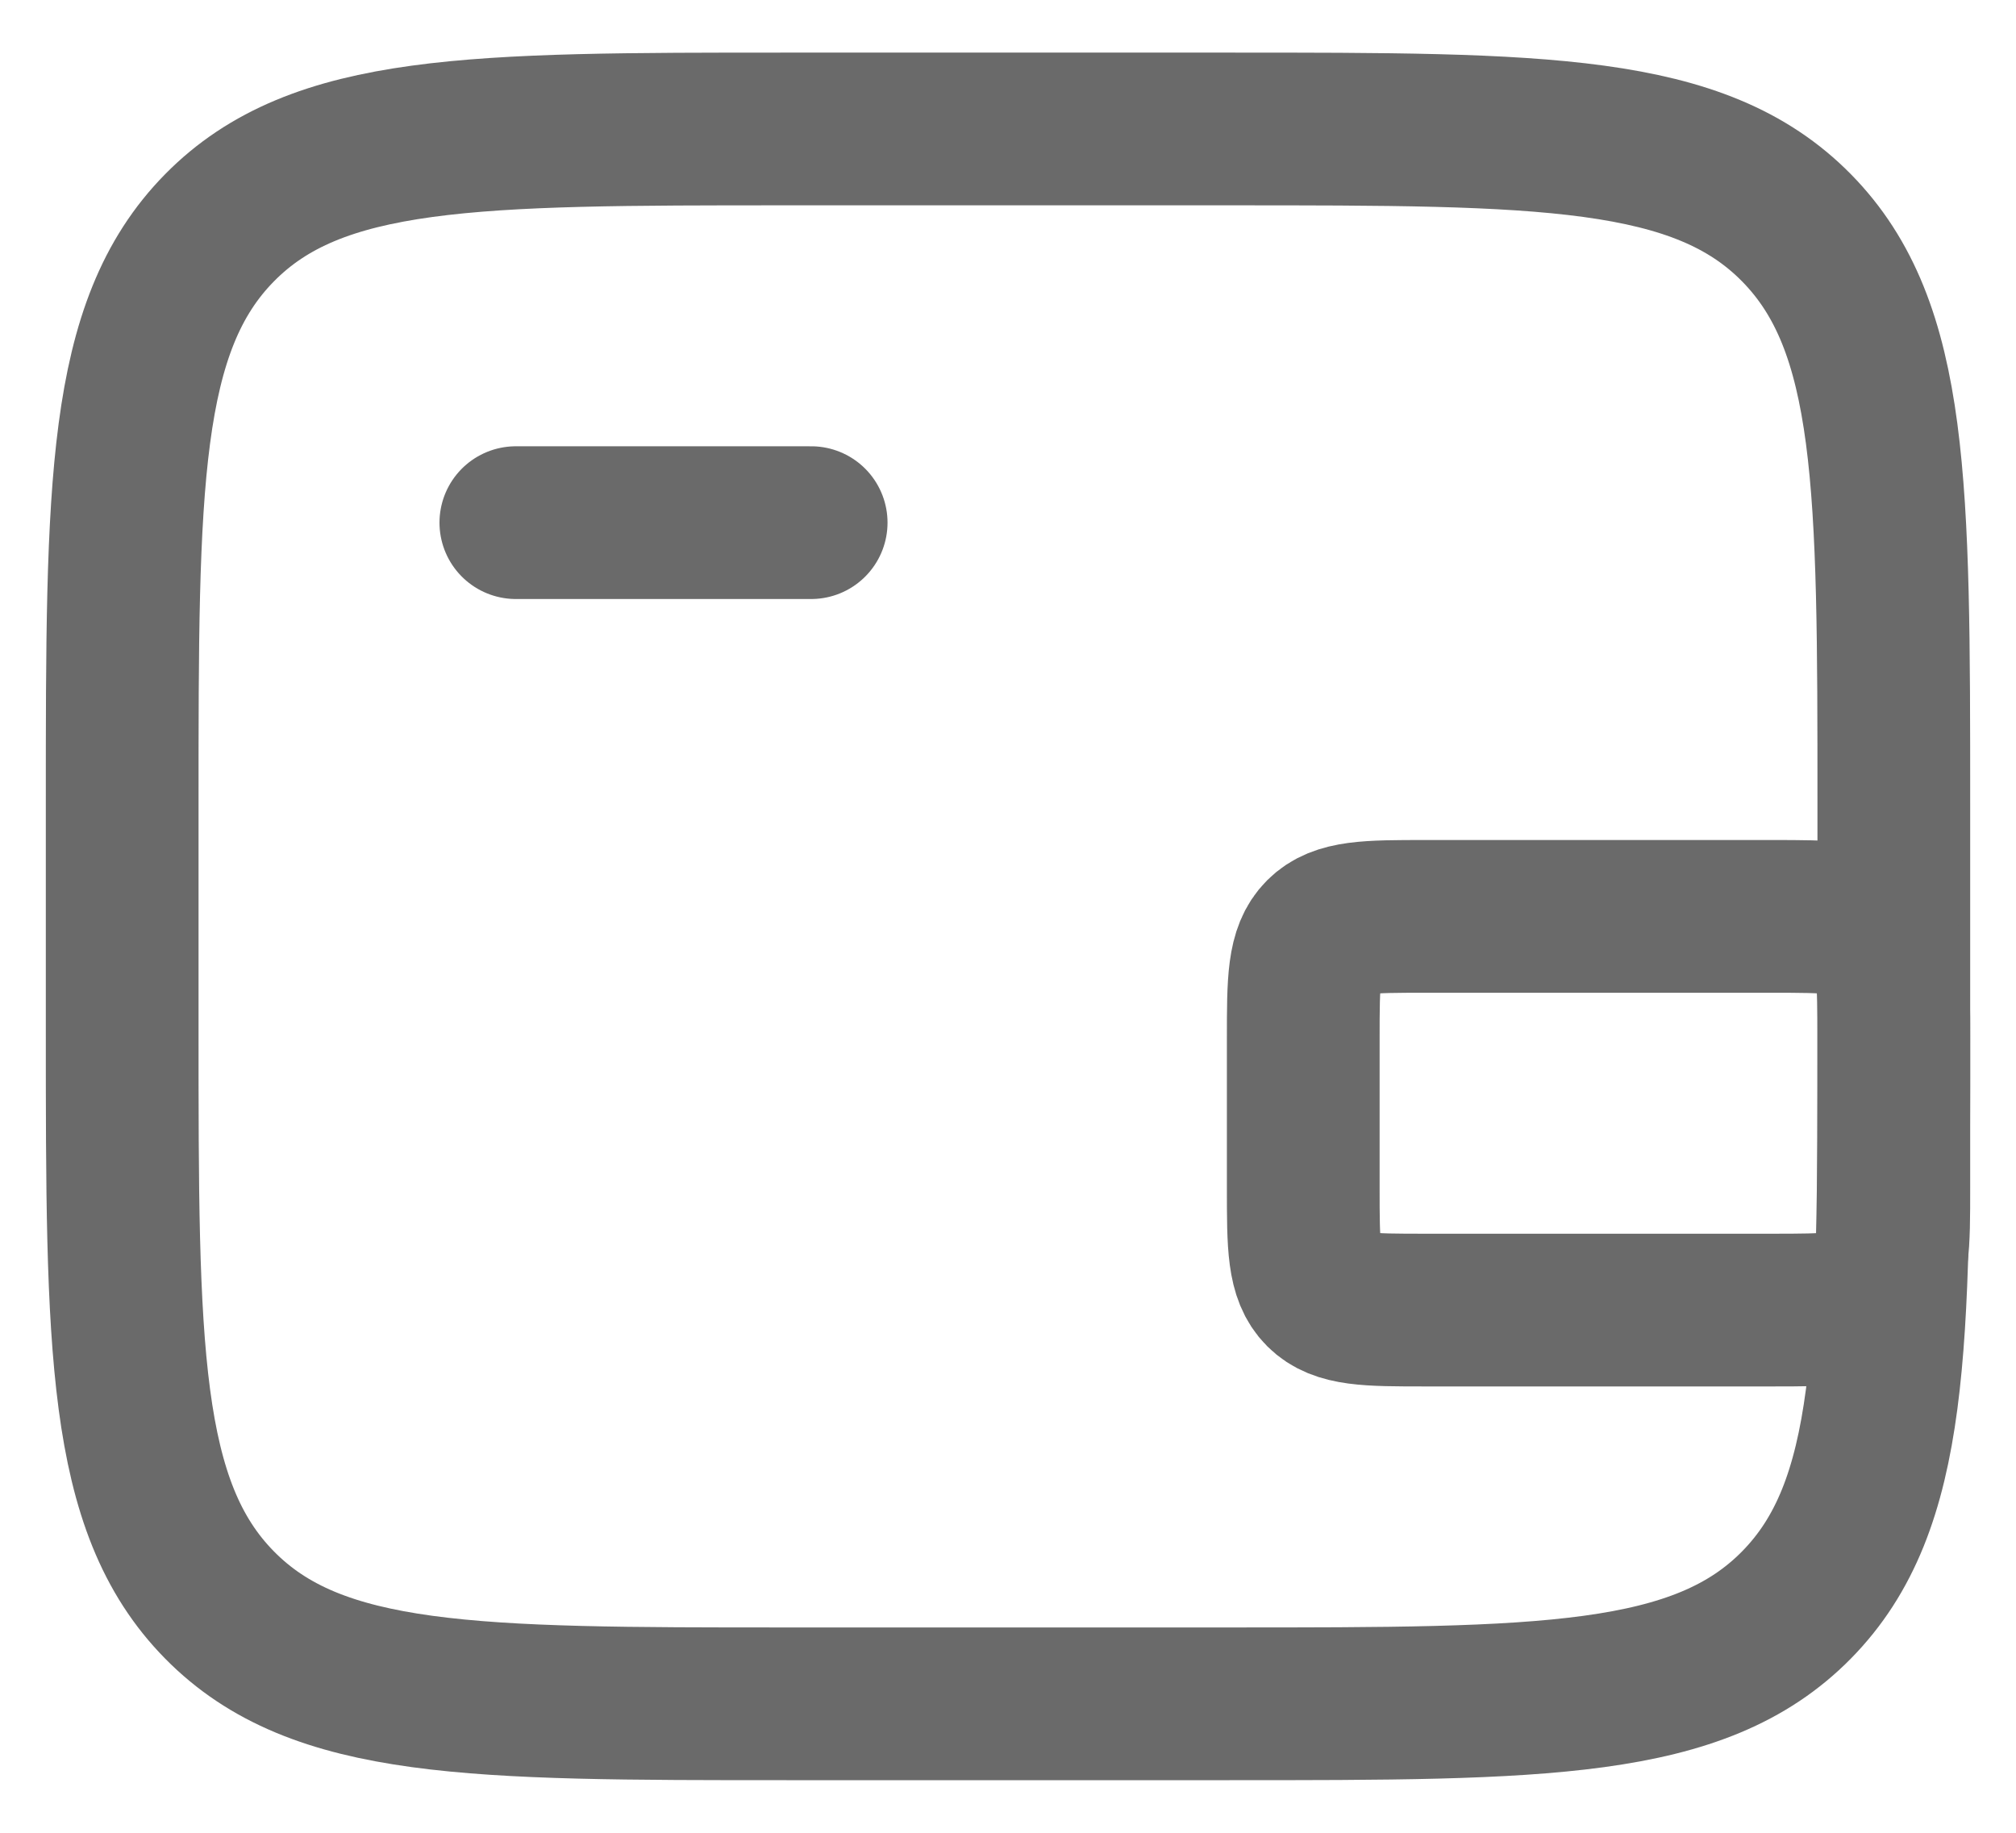
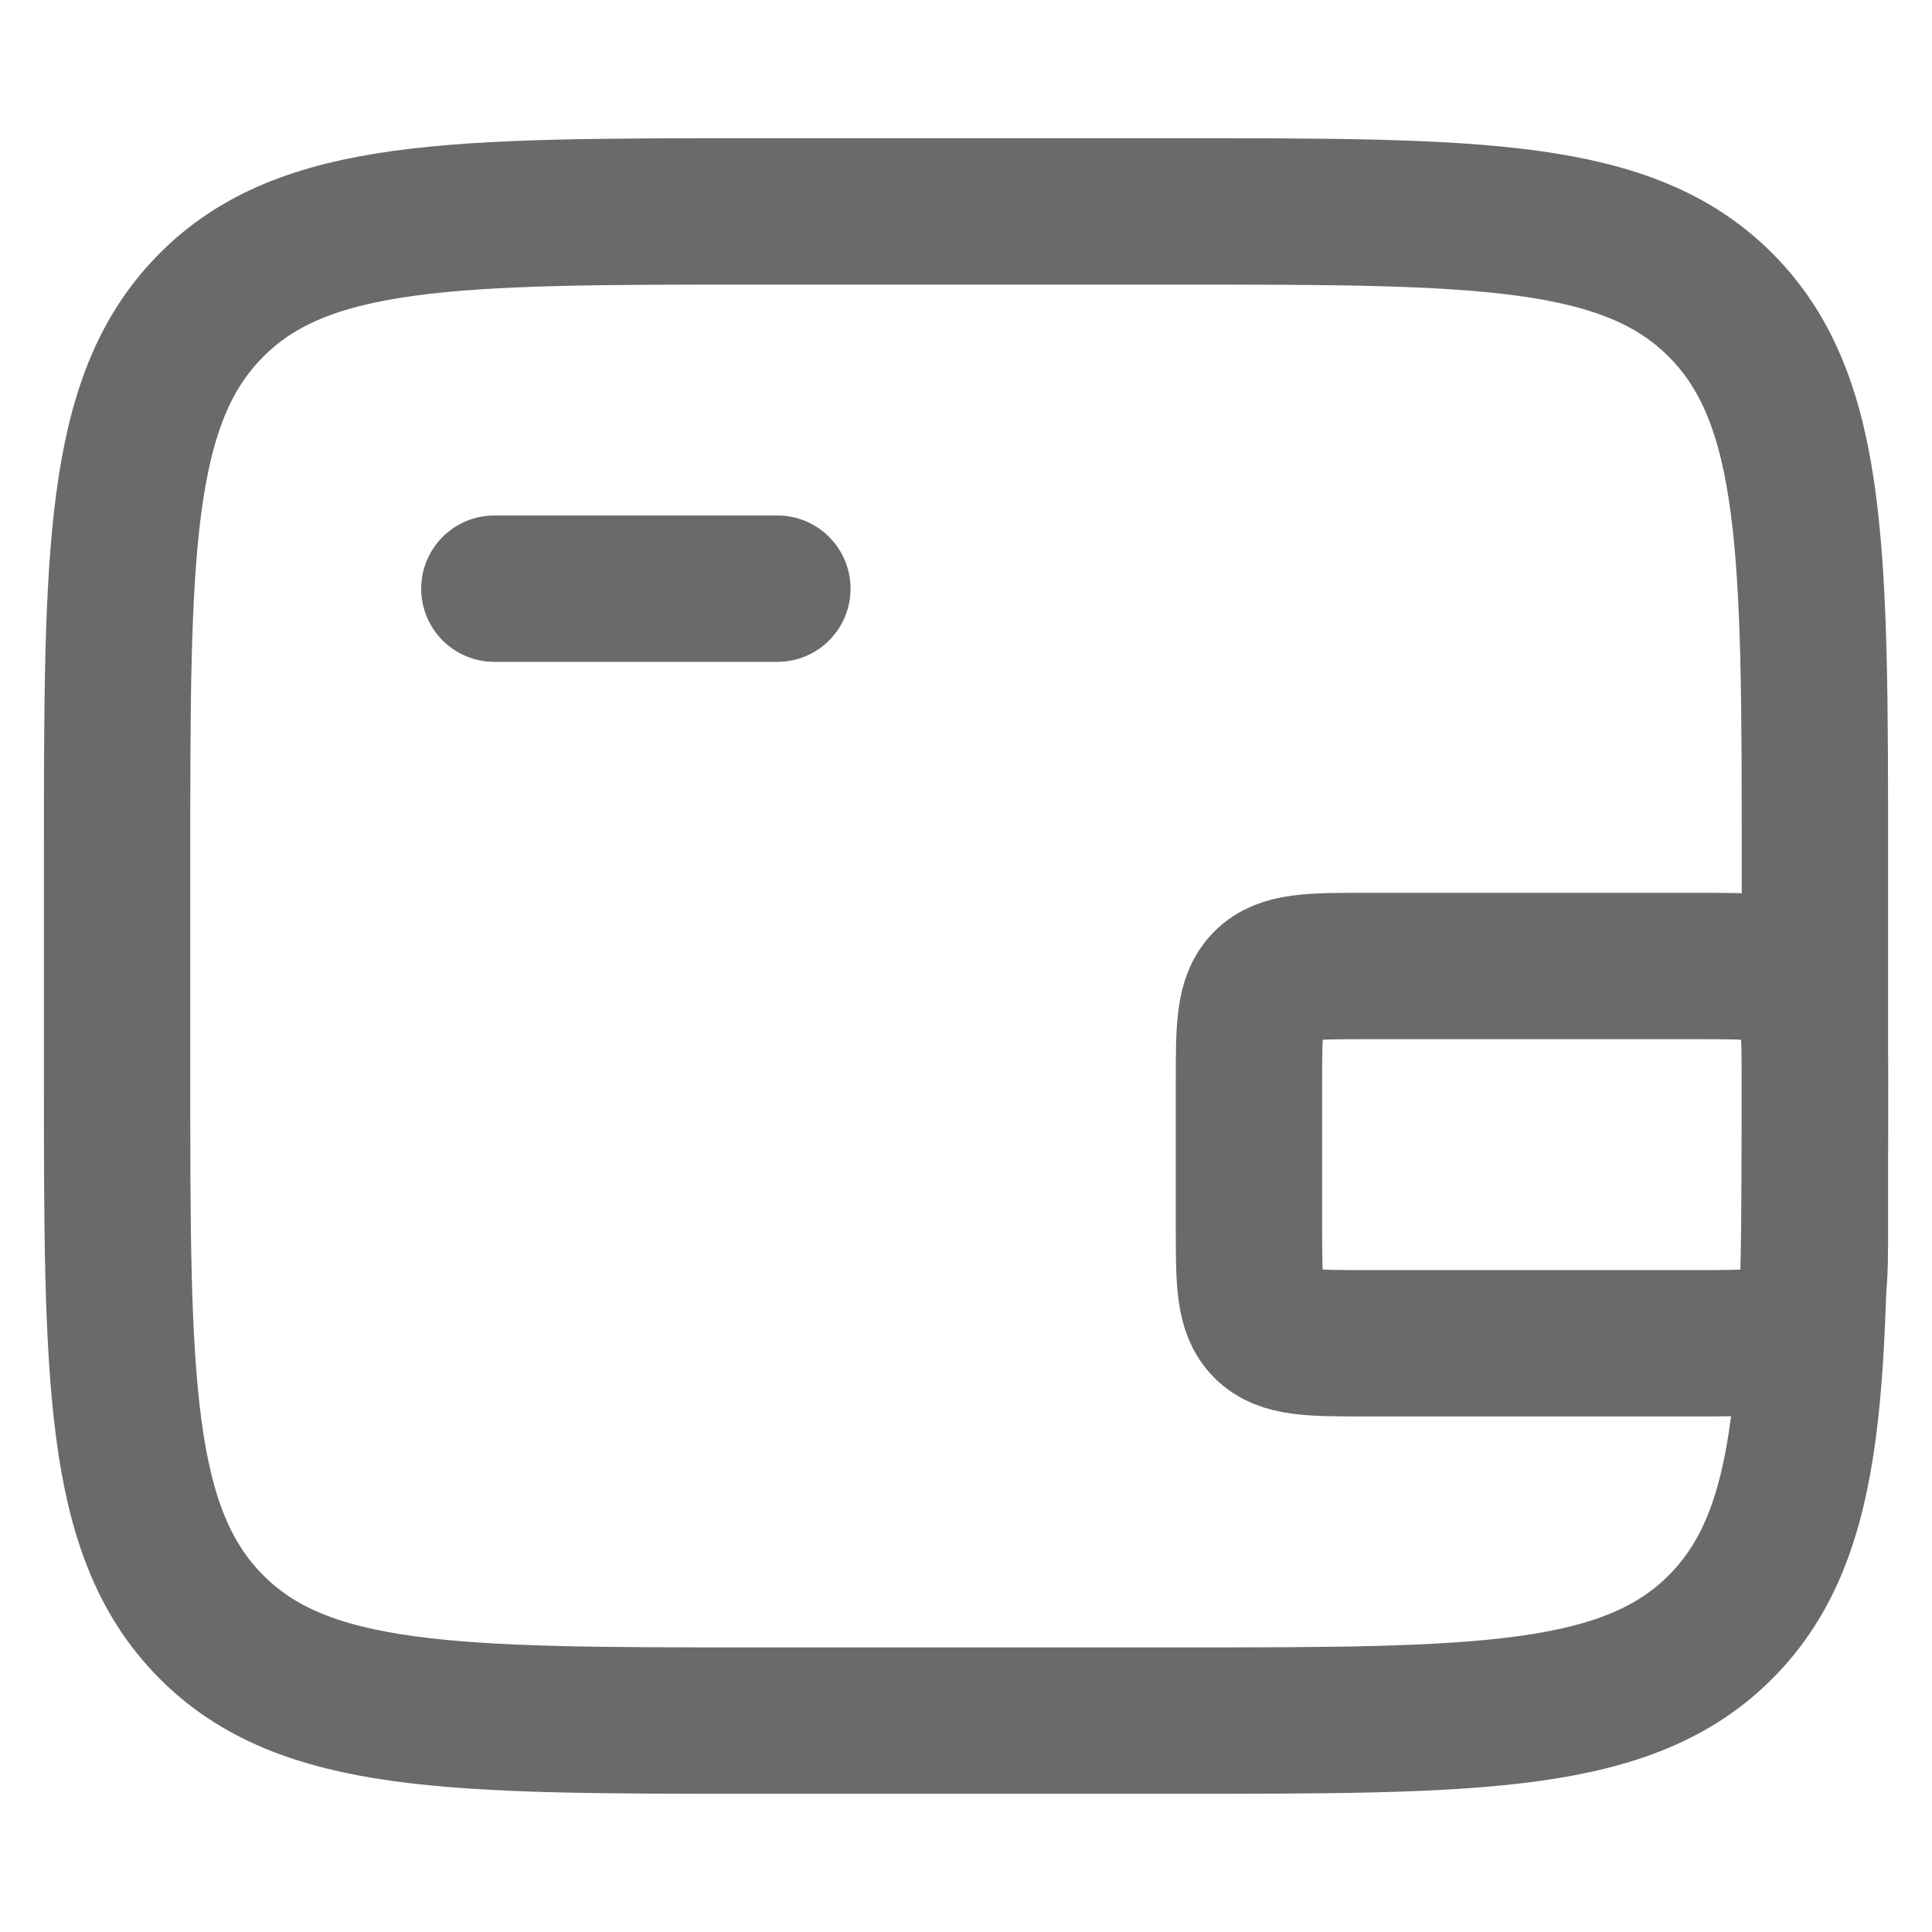
- <svg xmlns="http://www.w3.org/2000/svg" width="33" height="30" viewBox="0 0 33 30" fill="none">
+ <svg xmlns="http://www.w3.org/2000/svg" width="23" height="23" viewBox="0 0 33 30" fill="none">
  <path d="M20.125 2.111H12.875C7.748 2.111 5.185 2.111 3.593 3.729C2 5.347 2 7.951 2 13.159V16.841C2 22.049 2 24.653 3.593 26.271C5.185 27.889 7.748 27.889 12.875 27.889H20.125C25.252 27.889 27.815 27.889 29.407 26.271C31 24.653 31 22.049 31 16.841V13.159C31 7.951 31 5.347 29.407 3.729C27.815 2.111 25.252 2.111 20.125 2.111Z" stroke="#6A6A6A" stroke-width="2.5" />
  <path d="M8.444 8.555H13.278" stroke="#6A6A6A" stroke-width="2.5" stroke-linecap="round" />
  <path d="M21.333 19.444V17C21.333 16.057 21.333 15.586 21.626 15.293C21.919 15 22.39 15 23.333 15H29C29.943 15 30.414 15 30.707 15.293C31 15.586 31 16.057 31 17V19.444C31 20.387 31 20.858 30.707 21.151C30.414 21.444 29.943 21.444 29 21.444H23.333C22.39 21.444 21.919 21.444 21.626 21.151C21.333 20.858 21.333 20.387 21.333 19.444Z" stroke="#6A6A6A" stroke-width="2.5" />
</svg>
